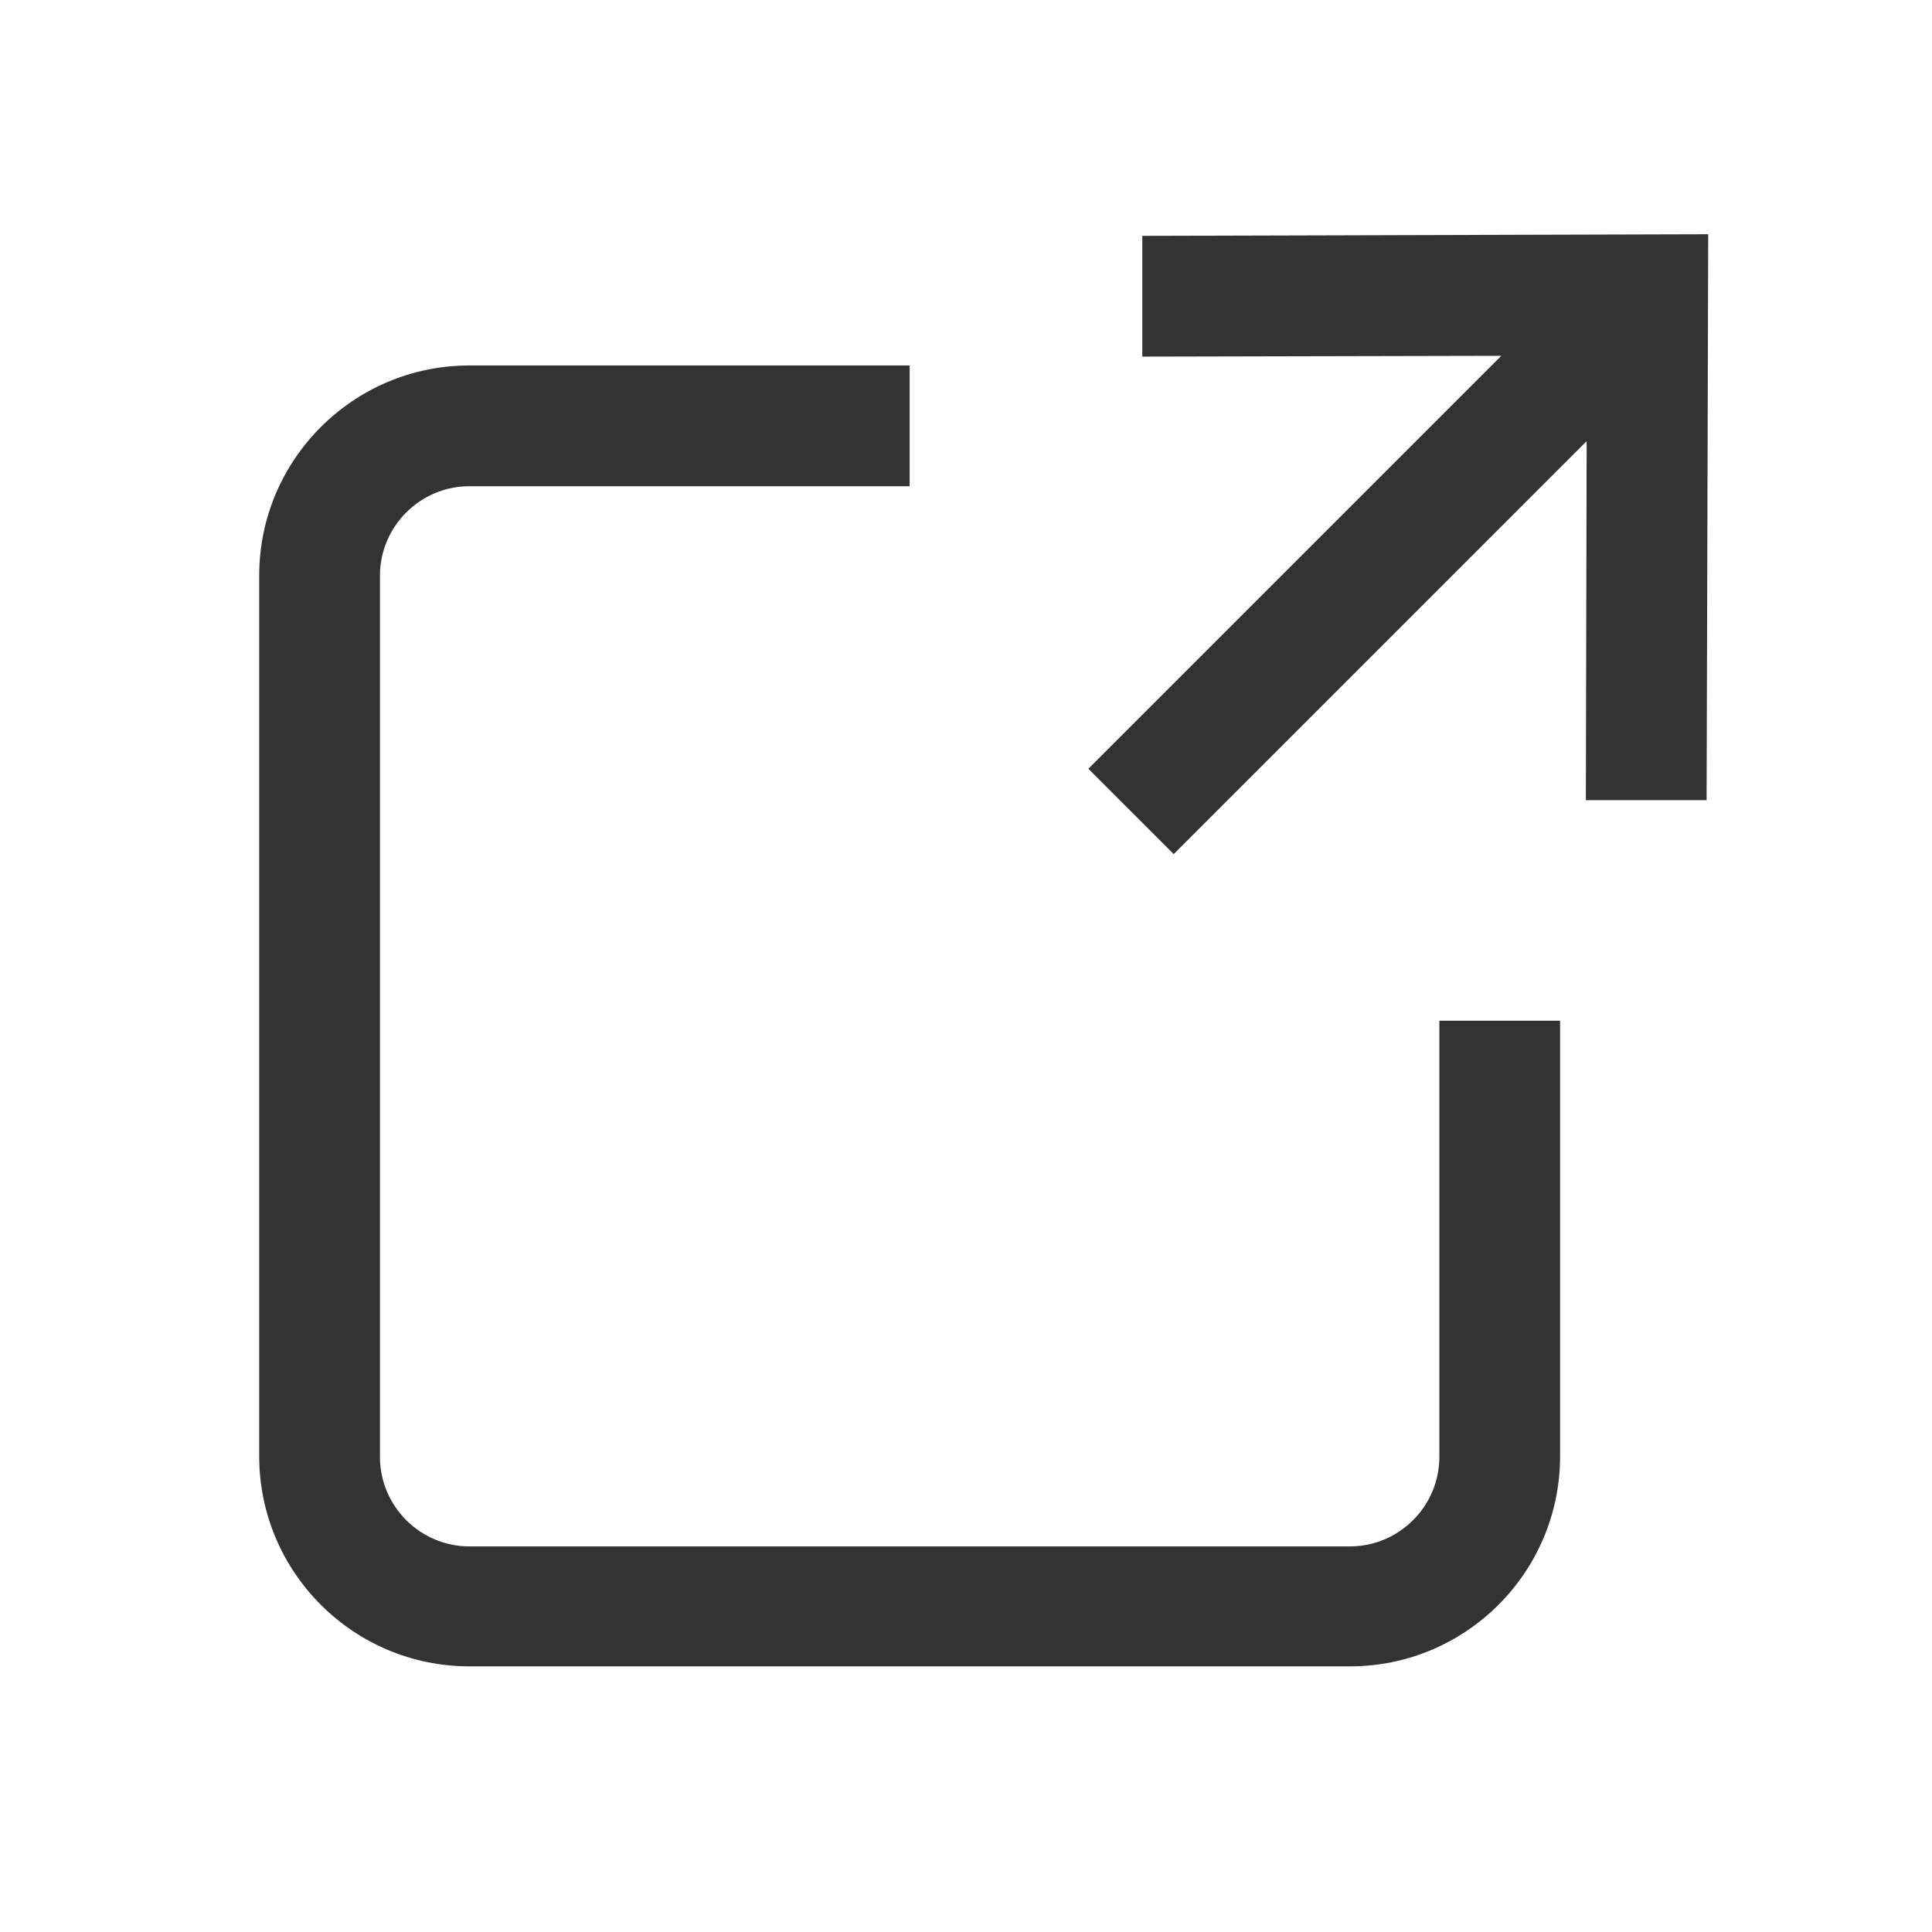
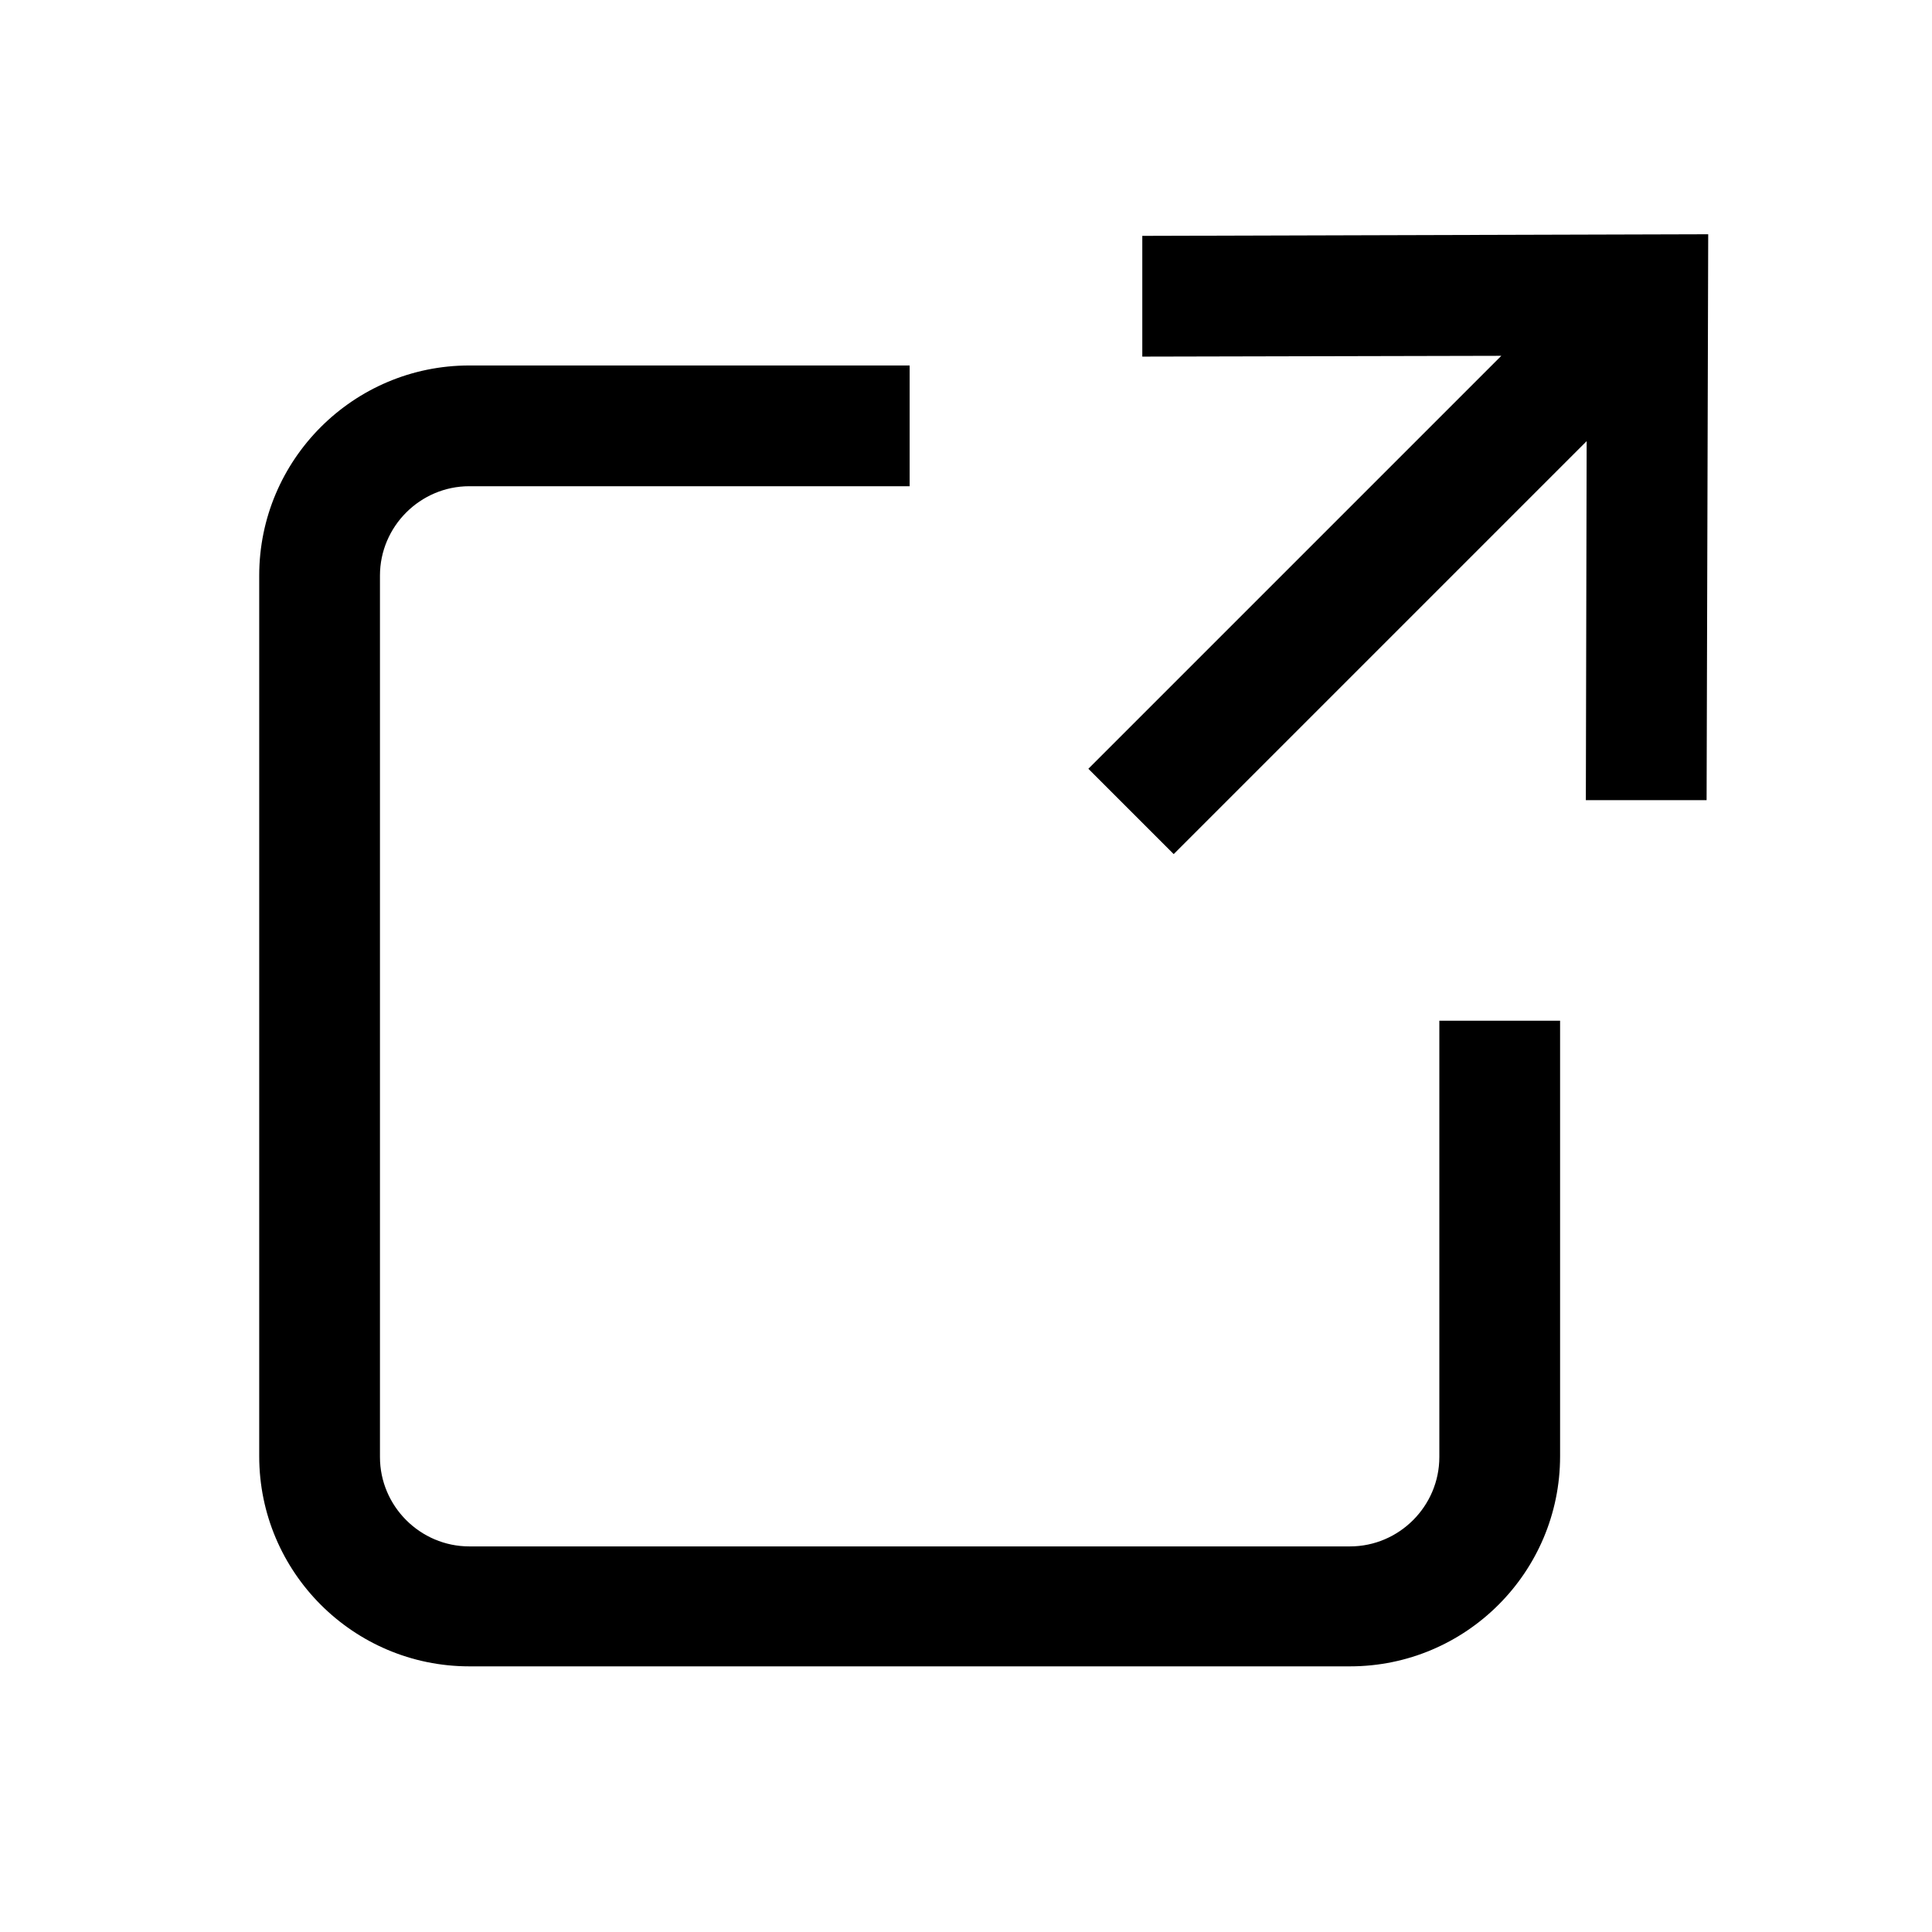
<svg xmlns="http://www.w3.org/2000/svg" width="100%" height="100%" viewBox="0 0 24 24" fill="none">
-   <path fill-rule="evenodd" clip-rule="evenodd" d="M18.65 4.42L14.19 4.43V2.93L21.22 2.91L21.2 9.94H19.7L19.71 5.48L14.58 10.61L13.52 9.55L18.65 4.42ZM16.77 19.21C17.38 19.21 17.88 18.71 17.88 18.1V18.09V12.68H19.38V18.09C19.38 19.53 18.21 20.7 16.77 20.7H5.83C4.39 20.7 3.22 19.53 3.22 18.09V7.15C3.22 5.71 4.39 4.54 5.83 4.54H11.3V6.04H5.83C5.22 6.04 4.72 6.54 4.72 7.15V18.1C4.72 18.71 5.22 19.21 5.83 19.21H16.77Z" fill="#333333" />
+   <path fill-rule="evenodd" clip-rule="evenodd" d="M18.65 4.42L14.19 4.43V2.93L21.22 2.91L21.2 9.94H19.7L19.71 5.48L14.58 10.61L13.52 9.55L18.65 4.42ZM16.77 19.21C17.38 19.21 17.88 18.71 17.88 18.1V18.09V12.68H19.38V18.09C19.38 19.53 18.21 20.7 16.77 20.7H5.83C4.39 20.7 3.22 19.53 3.22 18.09V7.15C3.22 5.71 4.39 4.54 5.83 4.54H11.3V6.04H5.83C5.22 6.04 4.72 6.54 4.72 7.15V18.1C4.72 18.71 5.22 19.21 5.83 19.21H16.77Z" fill="currentColor" />
</svg>
